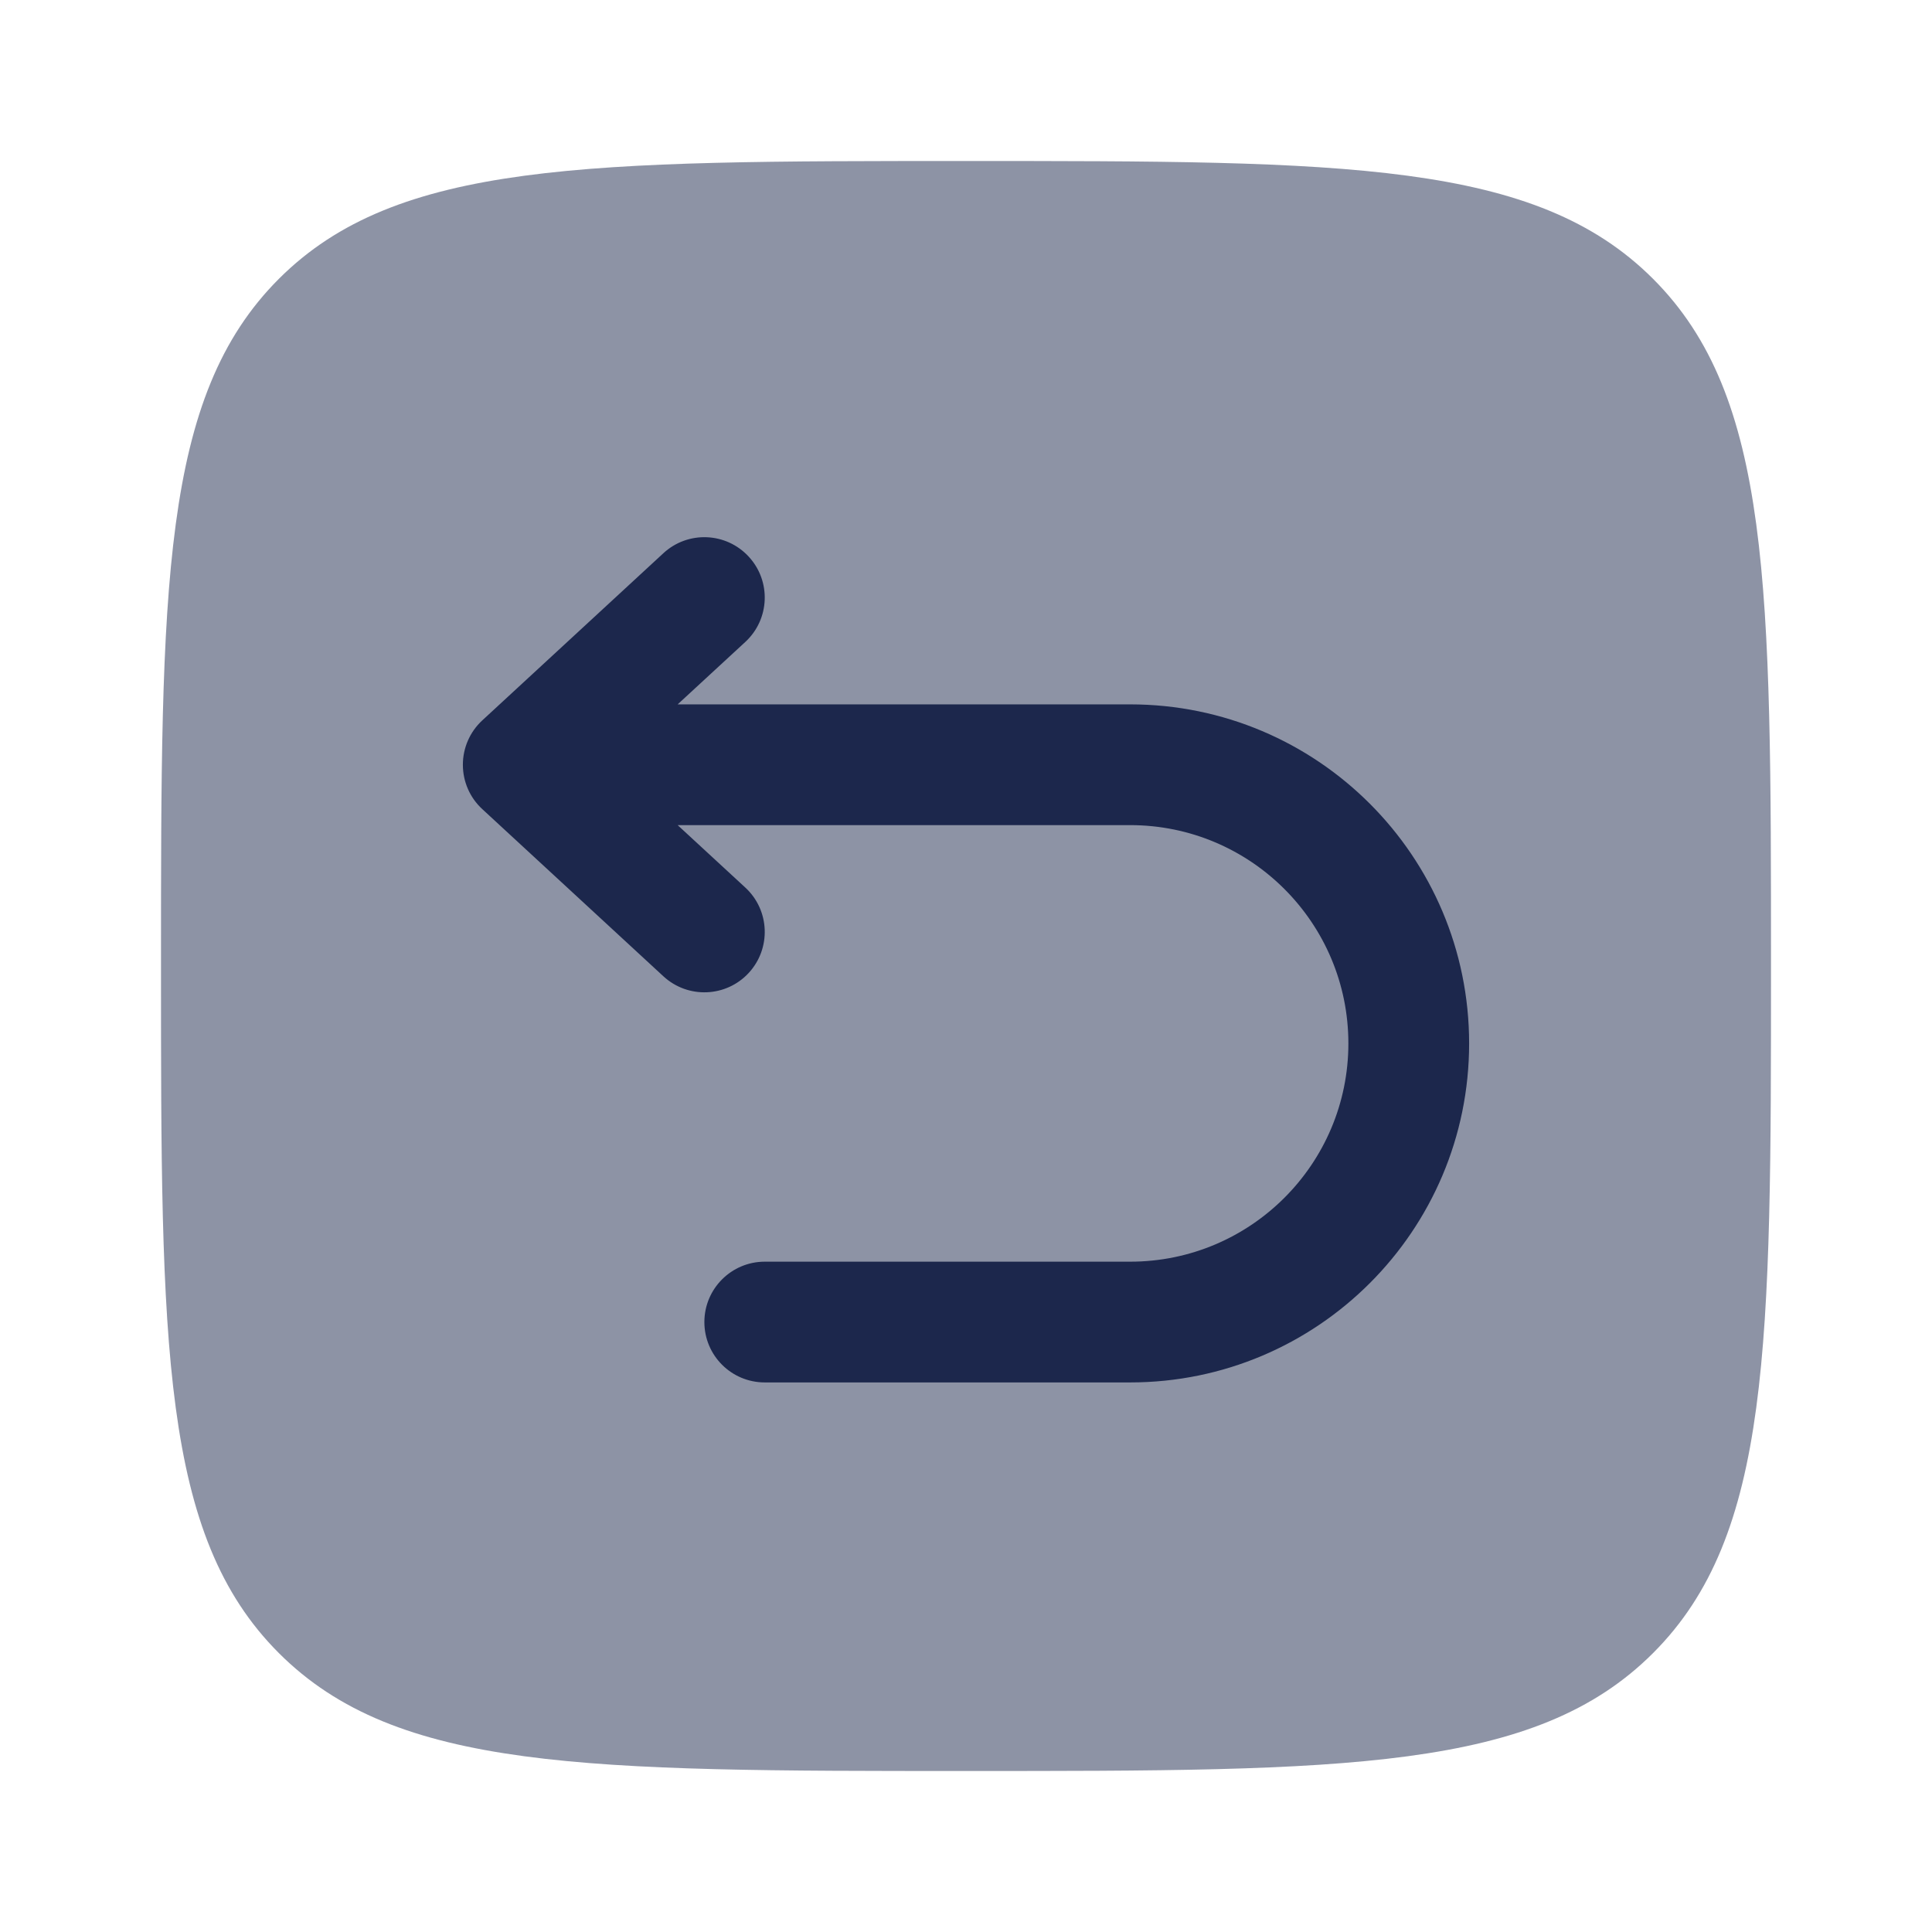
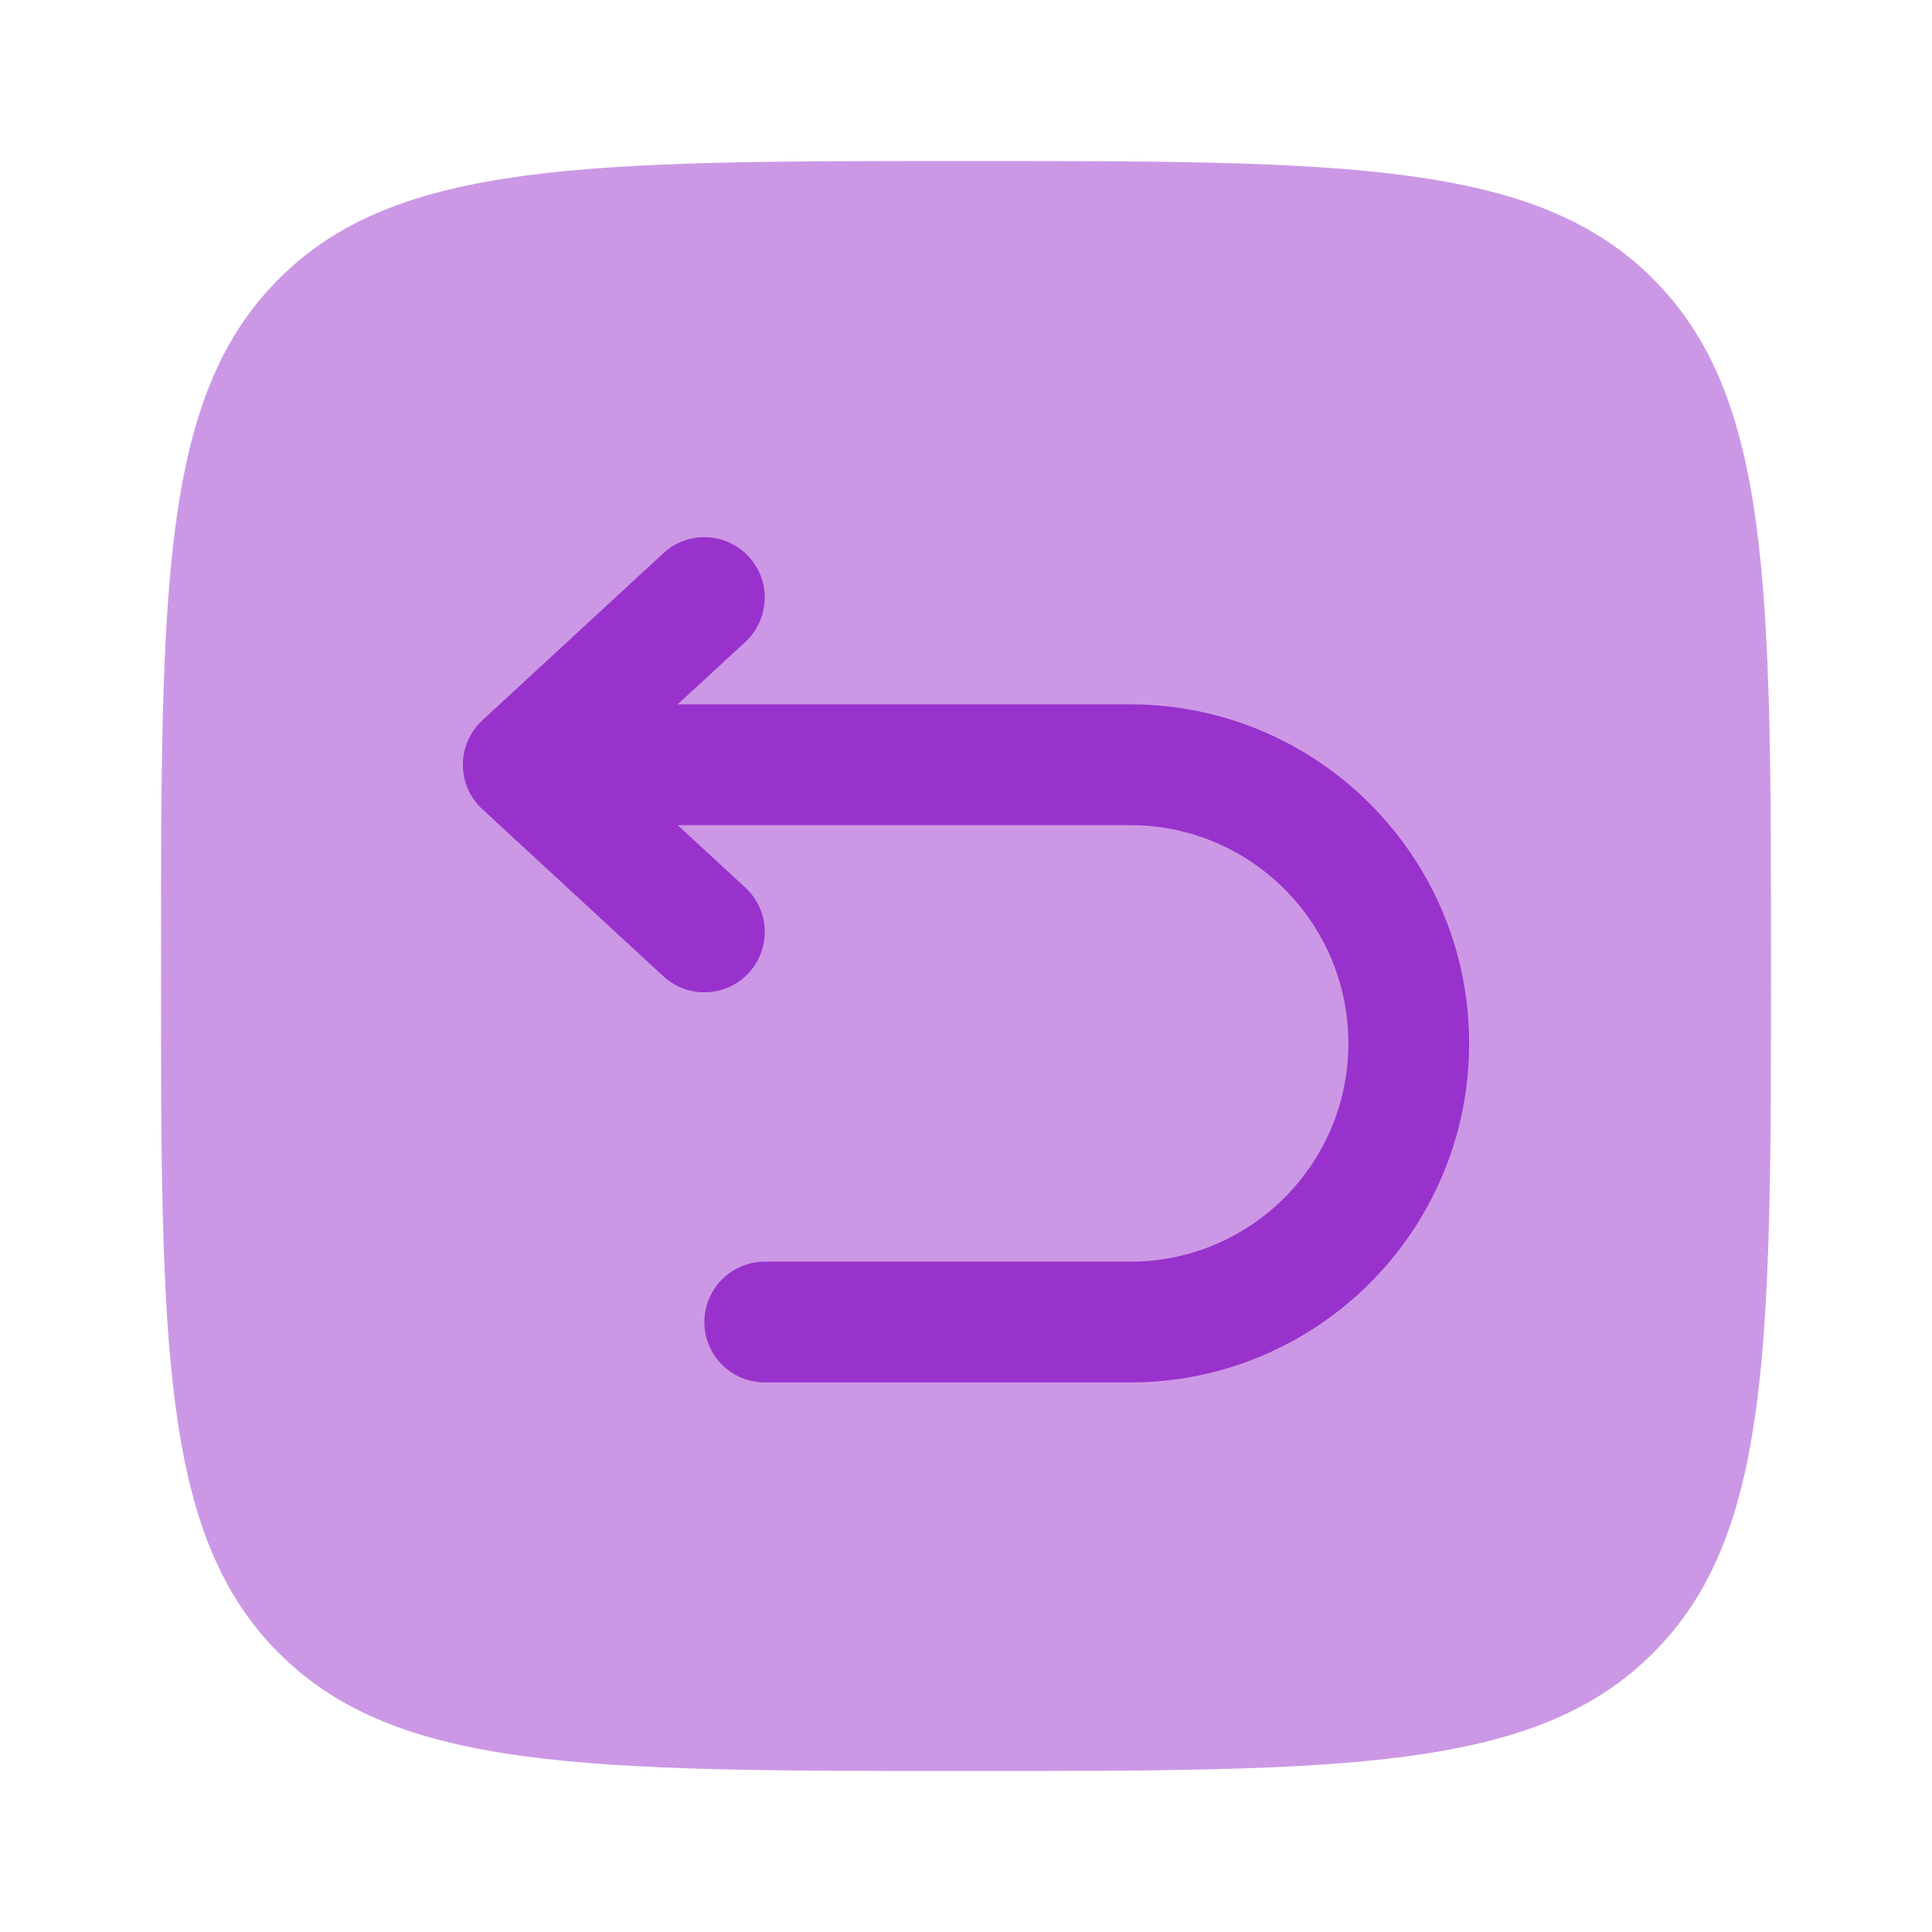
- <svg xmlns="http://www.w3.org/2000/svg" width="800px" height="800px" viewBox="0 0 24 24" fill="none">
-   <path opacity="0.5" d="M2 12C2 7.286 2 4.929 3.464 3.464C4.929 2 7.286 2 12 2C16.714 2 19.071 2 20.535 3.464C22 4.929 22 7.286 22 12C22 16.714 22 19.071 20.535 20.535C19.071 22 16.714 22 12 22C7.286 22 4.929 22 3.464 20.535C2 19.071 2 16.714 2 12Z" fill="#1C274C" />
-   <path fill-rule="evenodd" clip-rule="evenodd" d="M9.301 6.915C9.582 7.219 9.563 7.693 9.259 7.974L8.418 8.75H14.039C16.364 8.75 18.25 10.636 18.25 12.962C18.25 15.288 16.364 17.173 14.039 17.173H9.5C9.086 17.173 8.75 16.838 8.75 16.423C8.75 16.009 9.086 15.673 9.5 15.673H14.039C15.536 15.673 16.75 14.459 16.75 12.962C16.75 11.464 15.536 10.25 14.039 10.25H8.418L9.259 11.026C9.563 11.307 9.582 11.781 9.301 12.086C9.02 12.39 8.546 12.409 8.241 12.128L5.991 10.051C5.837 9.909 5.75 9.71 5.75 9.5C5.75 9.291 5.837 9.091 5.991 8.949L8.241 6.872C8.546 6.591 9.02 6.61 9.301 6.915Z" fill="#1C274C" />
+ <svg xmlns="http://www.w3.org/2000/svg" width="800px" height="800px" viewBox="0 0 24 24" fill="none" version="1.1" id="svg2">
+   <defs id="defs2" />
+   <path opacity="0.5" d="M2 12C2 7.286 2 4.929 3.464 3.464C4.929 2 7.286 2 12 2C16.714 2 19.071 2 20.535 3.464C22 4.929 22 7.286 22 12C22 16.714 22 19.071 20.535 20.535C19.071 22 16.714 22 12 22C7.286 22 4.929 22 3.464 20.535C2 19.071 2 16.714 2 12Z" fill="#1C274C" id="path1" style="fill:#9932cc;fill-opacity:1" />
+   <path fill-rule="evenodd" clip-rule="evenodd" d="M9.301 6.915C9.582 7.219 9.563 7.693 9.259 7.974L8.418 8.75H14.039C16.364 8.75 18.25 10.636 18.25 12.962C18.25 15.288 16.364 17.173 14.039 17.173H9.5C9.086 17.173 8.75 16.838 8.75 16.423C8.75 16.009 9.086 15.673 9.5 15.673H14.039C15.536 15.673 16.75 14.459 16.75 12.962C16.75 11.464 15.536 10.25 14.039 10.25H8.418L9.259 11.026C9.563 11.307 9.582 11.781 9.301 12.086C9.02 12.39 8.546 12.409 8.241 12.128L5.991 10.051C5.837 9.909 5.75 9.71 5.75 9.5C5.75 9.291 5.837 9.091 5.991 8.949L8.241 6.872C8.546 6.591 9.02 6.61 9.301 6.915Z" fill="#1C274C" id="path2" style="fill:#9932cc;fill-opacity:1" />
</svg>
